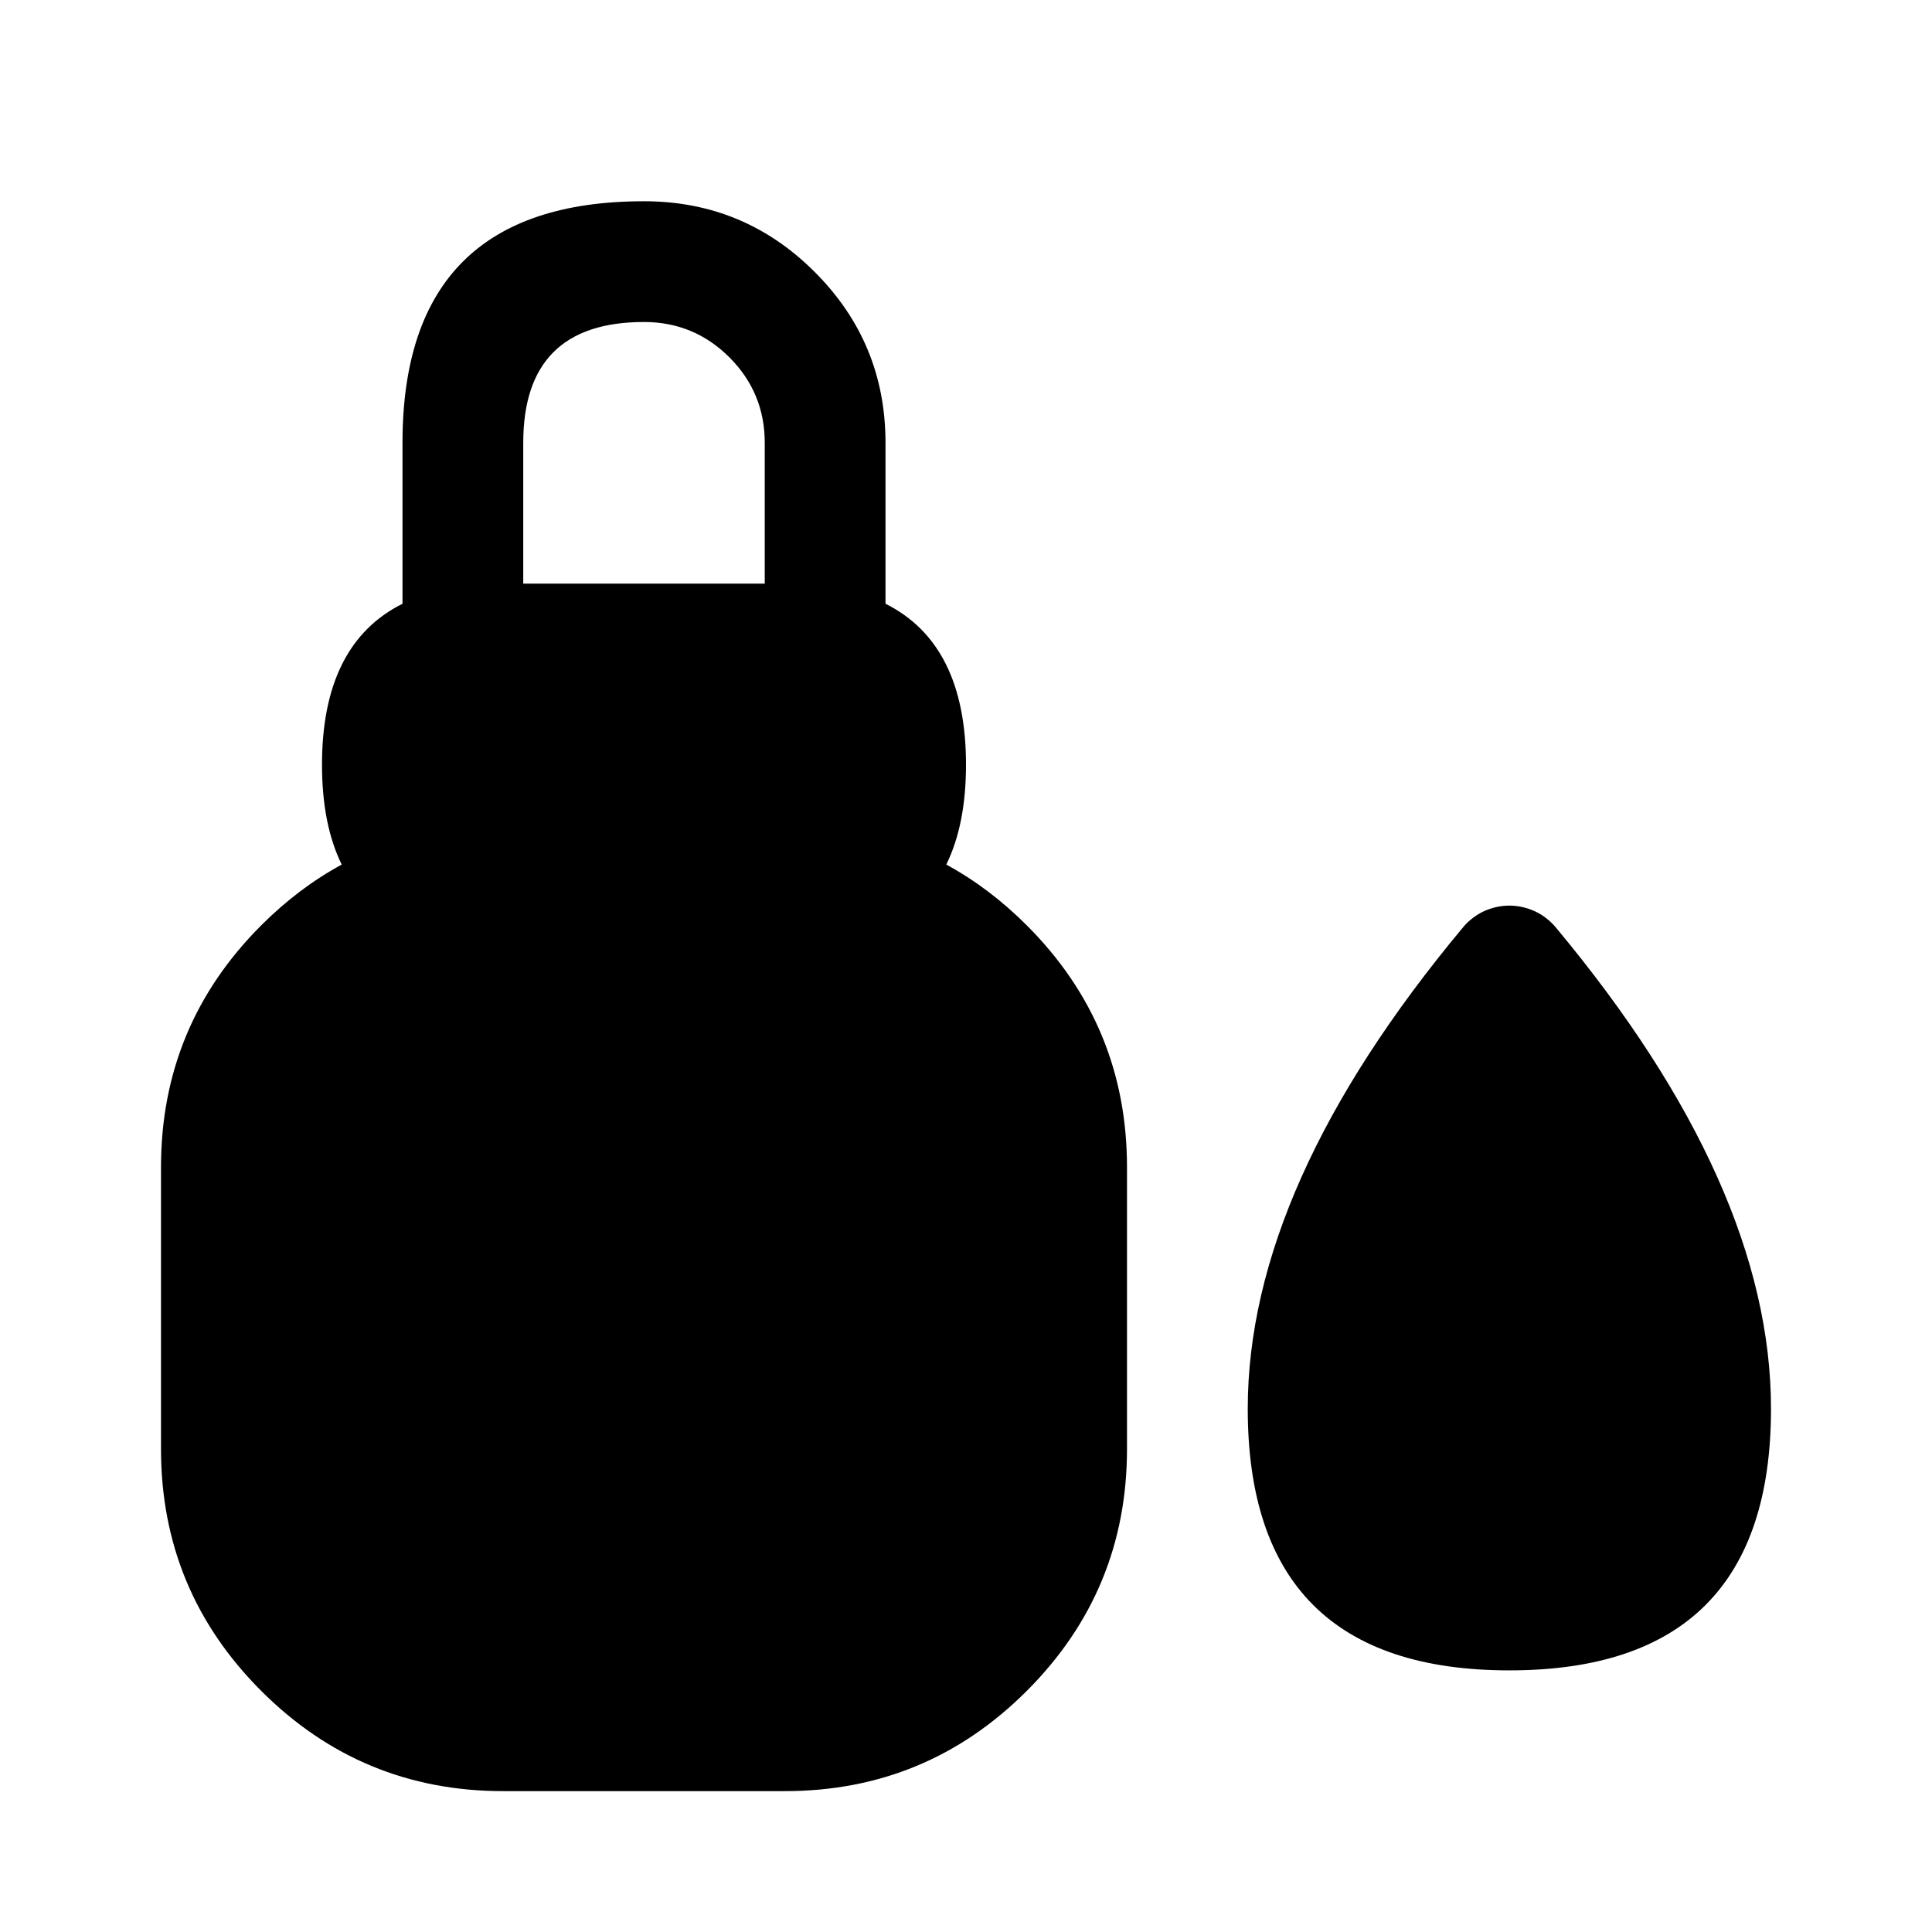
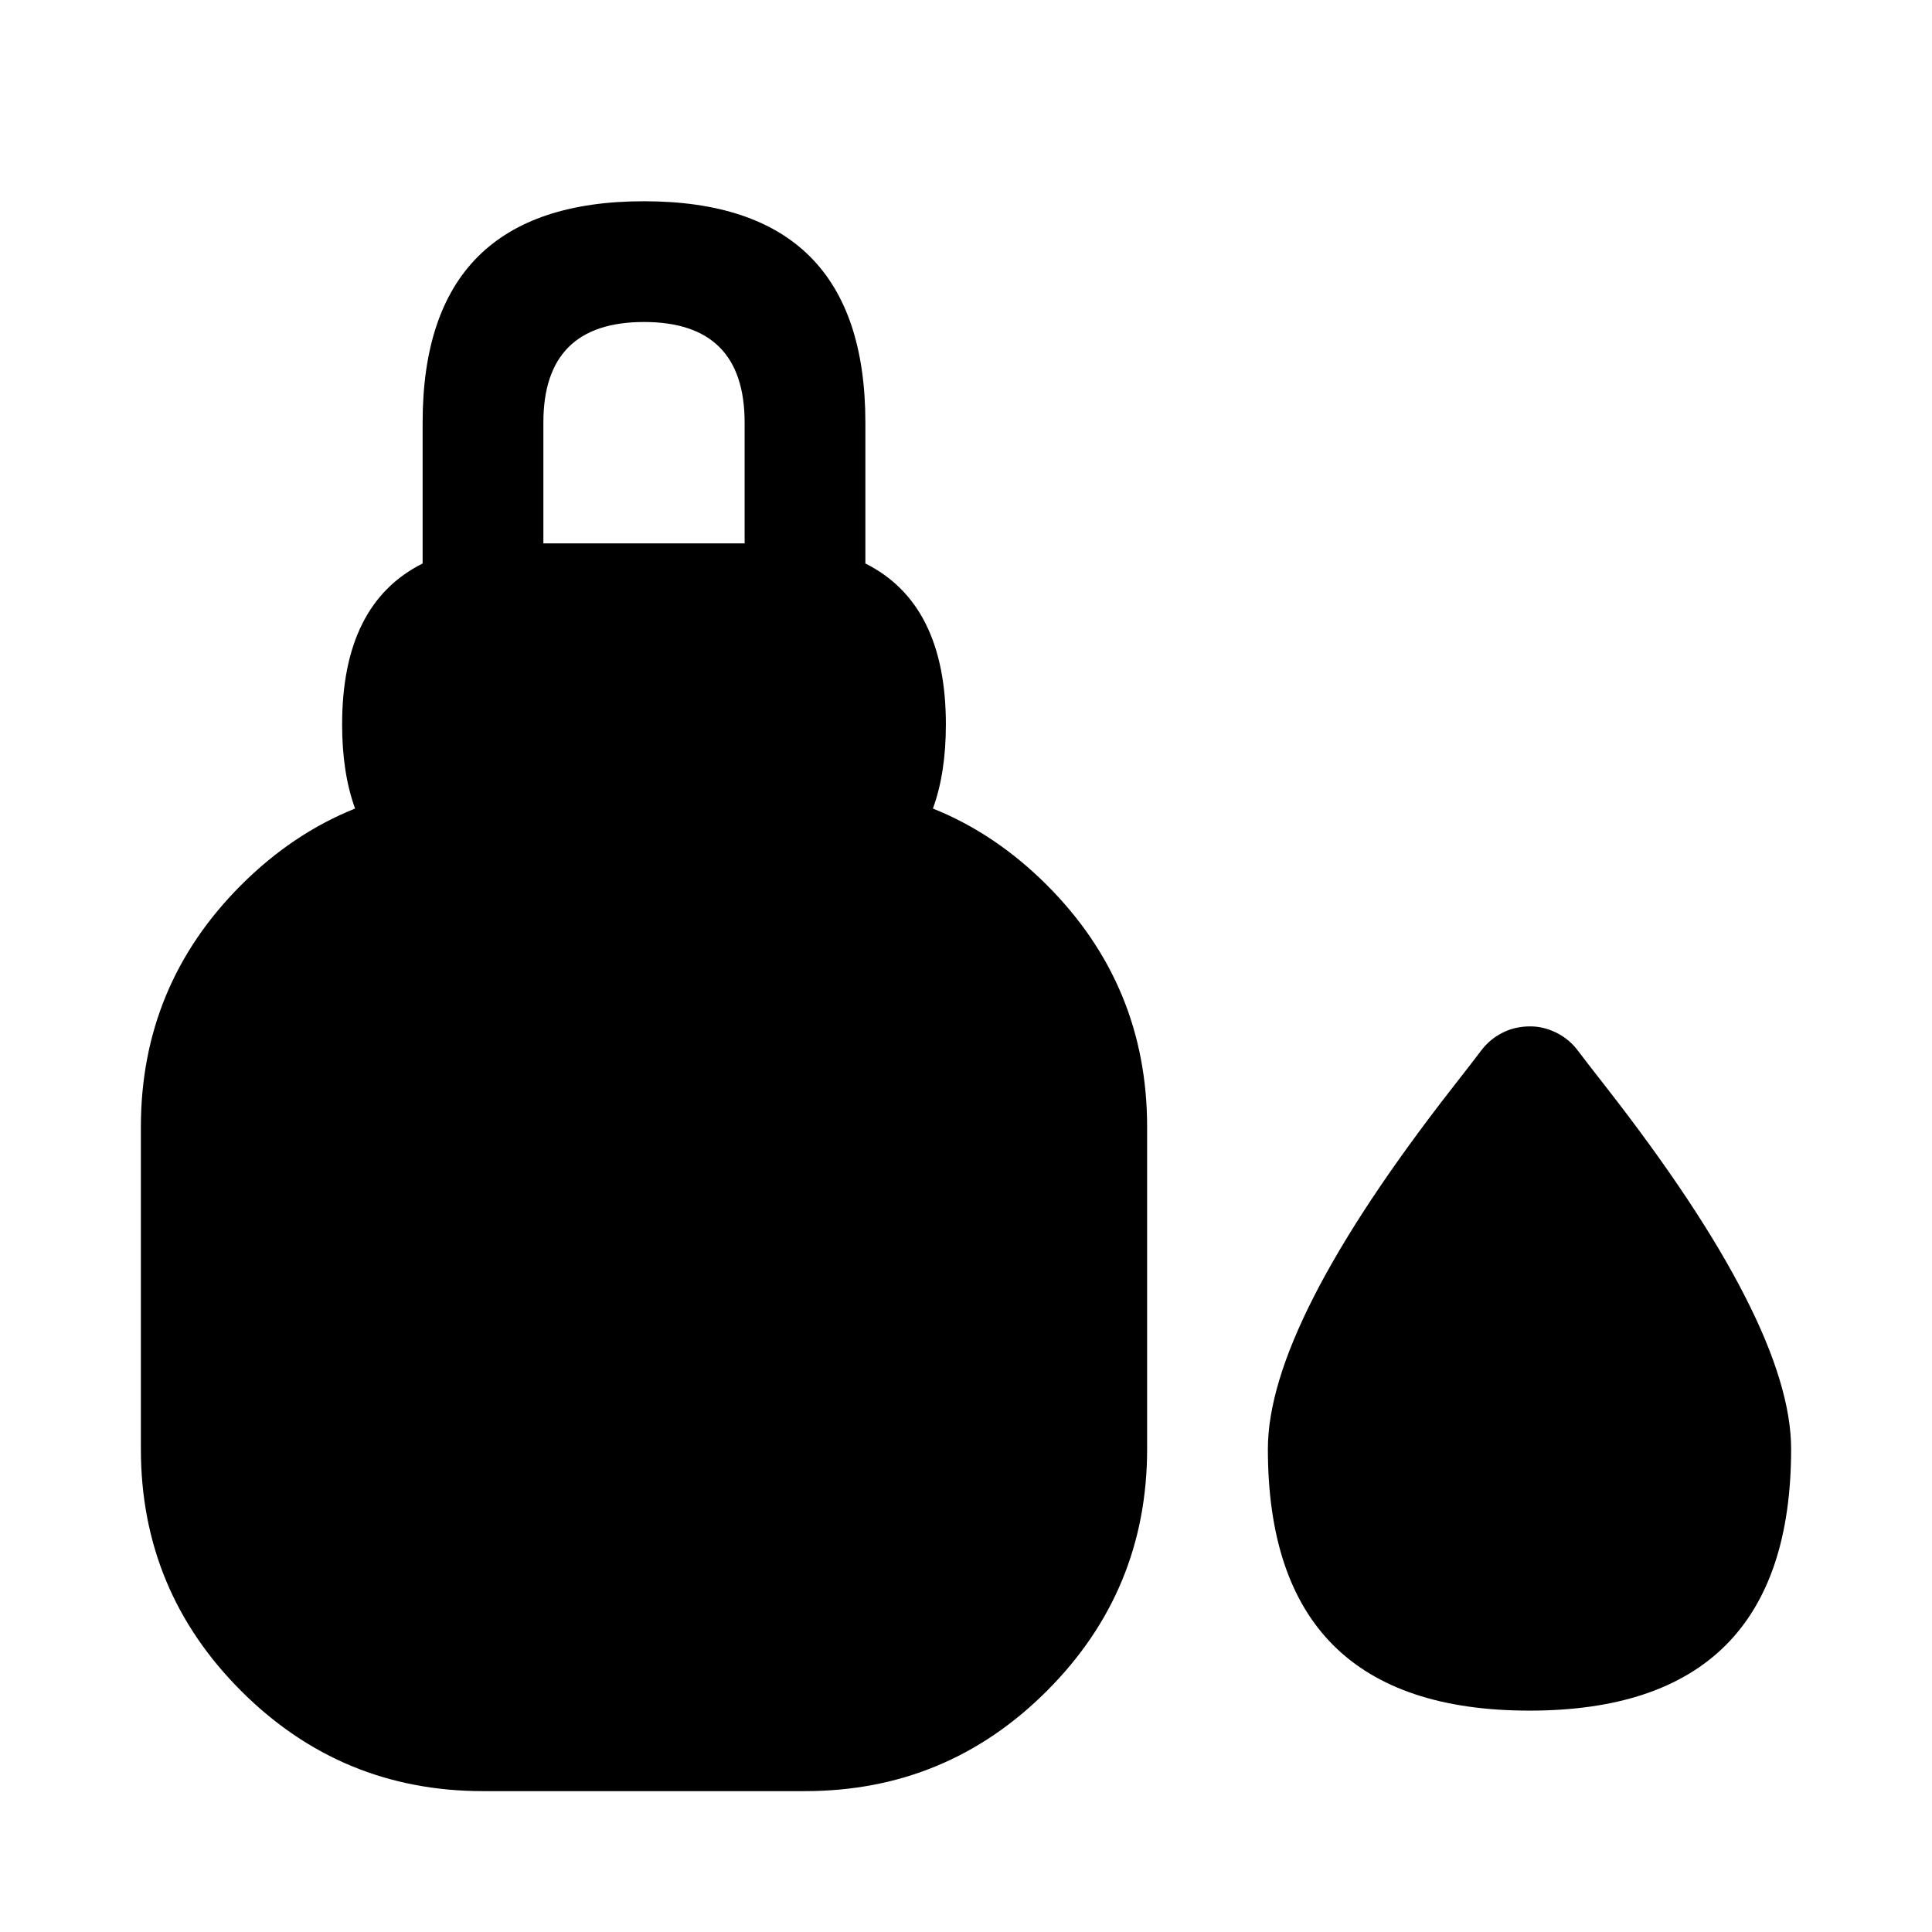
<svg xmlns="http://www.w3.org/2000/svg" viewBox="0 0 24 24" fill="currentColor" fill-rule="evenodd">
-   <path d="M5 5.5v2q-1 .5-1 2 0 .742.245 1.24-.536.291-1 .755Q2 12.74 2 14.5V18q0 1.76 1.245 3.005T6.25 22.25h3.5q1.76 0 3.005-1.245T14 18v-3.5q0-1.76-1.245-3.005-.464-.464-1-.755Q12 10.242 12 9.5q0-1.5-1-2v-2q0-1.243-.879-2.121Q9.243 2.5 8 2.5q-3 0-3 3m4.5 1.75h-3V5.5Q6.5 4 8 4q.621 0 1.061.439.439.44.439 1.061zm8.674 4.27q.043-.053.096-.096.057-.047.121-.083.065-.035.136-.057.07-.022.144-.03t.147-.001.144.028.137.055q.065.034.122.081.058.046.105.103Q22 14.728 22 17.5q0 3.25-3.25 3.25T15.5 17.5q0-2.772 2.674-5.98" />
+   <path d="M5.25 5.25V7q-1 .5-1 2 0 .603.161 1.044-.776.311-1.416.951Q1.75 12.24 1.75 14v4q0 1.76 1.245 3.005T6 22.25h4q1.76 0 3.005-1.245T14.25 18v-4q0-1.76-1.245-3.005-.64-.64-1.416-.951.161-.441.161-1.044 0-1.5-1-2V5.25Q10.75 2.5 8 2.5T5.25 5.25m4 0v1.5h-2.5v-1.5Q6.75 4 8 4t1.25 1.25m10.35 7.8q.1.133.355.459Q22.25 16.45 22.25 18q0 3.25-3.25 3.25T15.75 18q0-1.55 2.295-4.491.255-.326.355-.459.044-.059.099-.108.055-.05.119-.087.063-.038.133-.063.07-.024.143-.034t.147-.007.145.022.138.051.126.076q.086.064.15.15" />
</svg>
